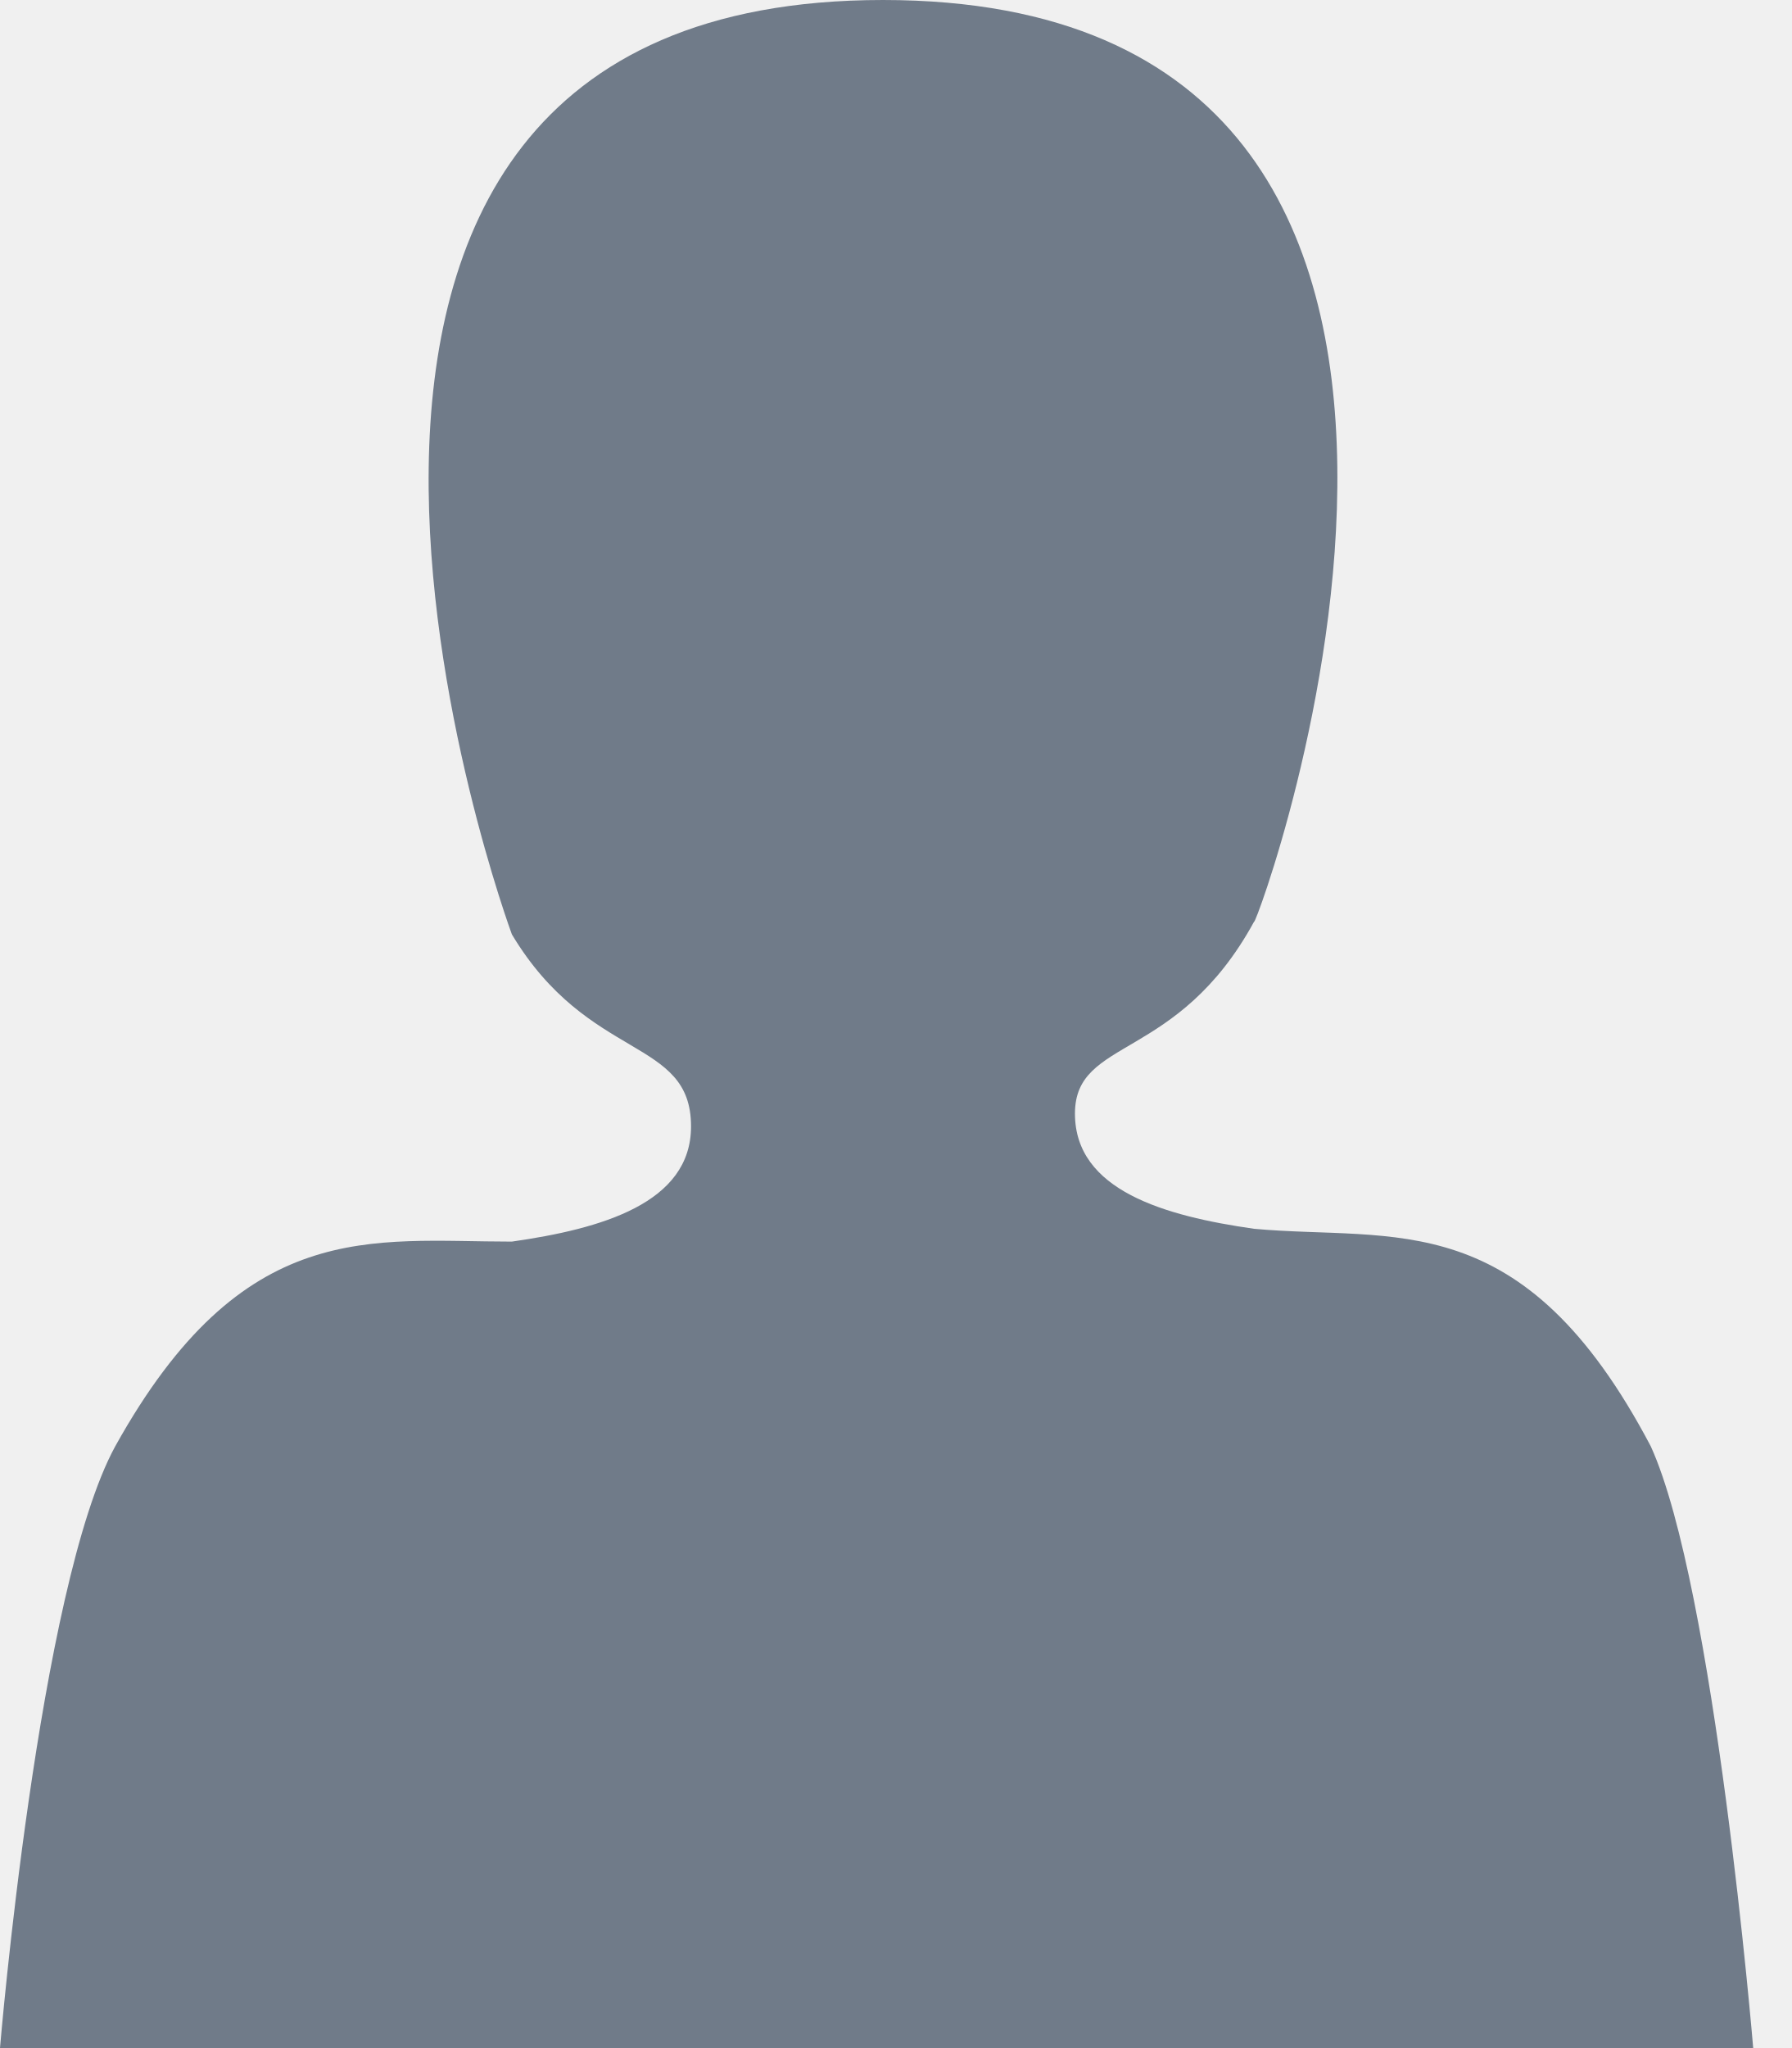
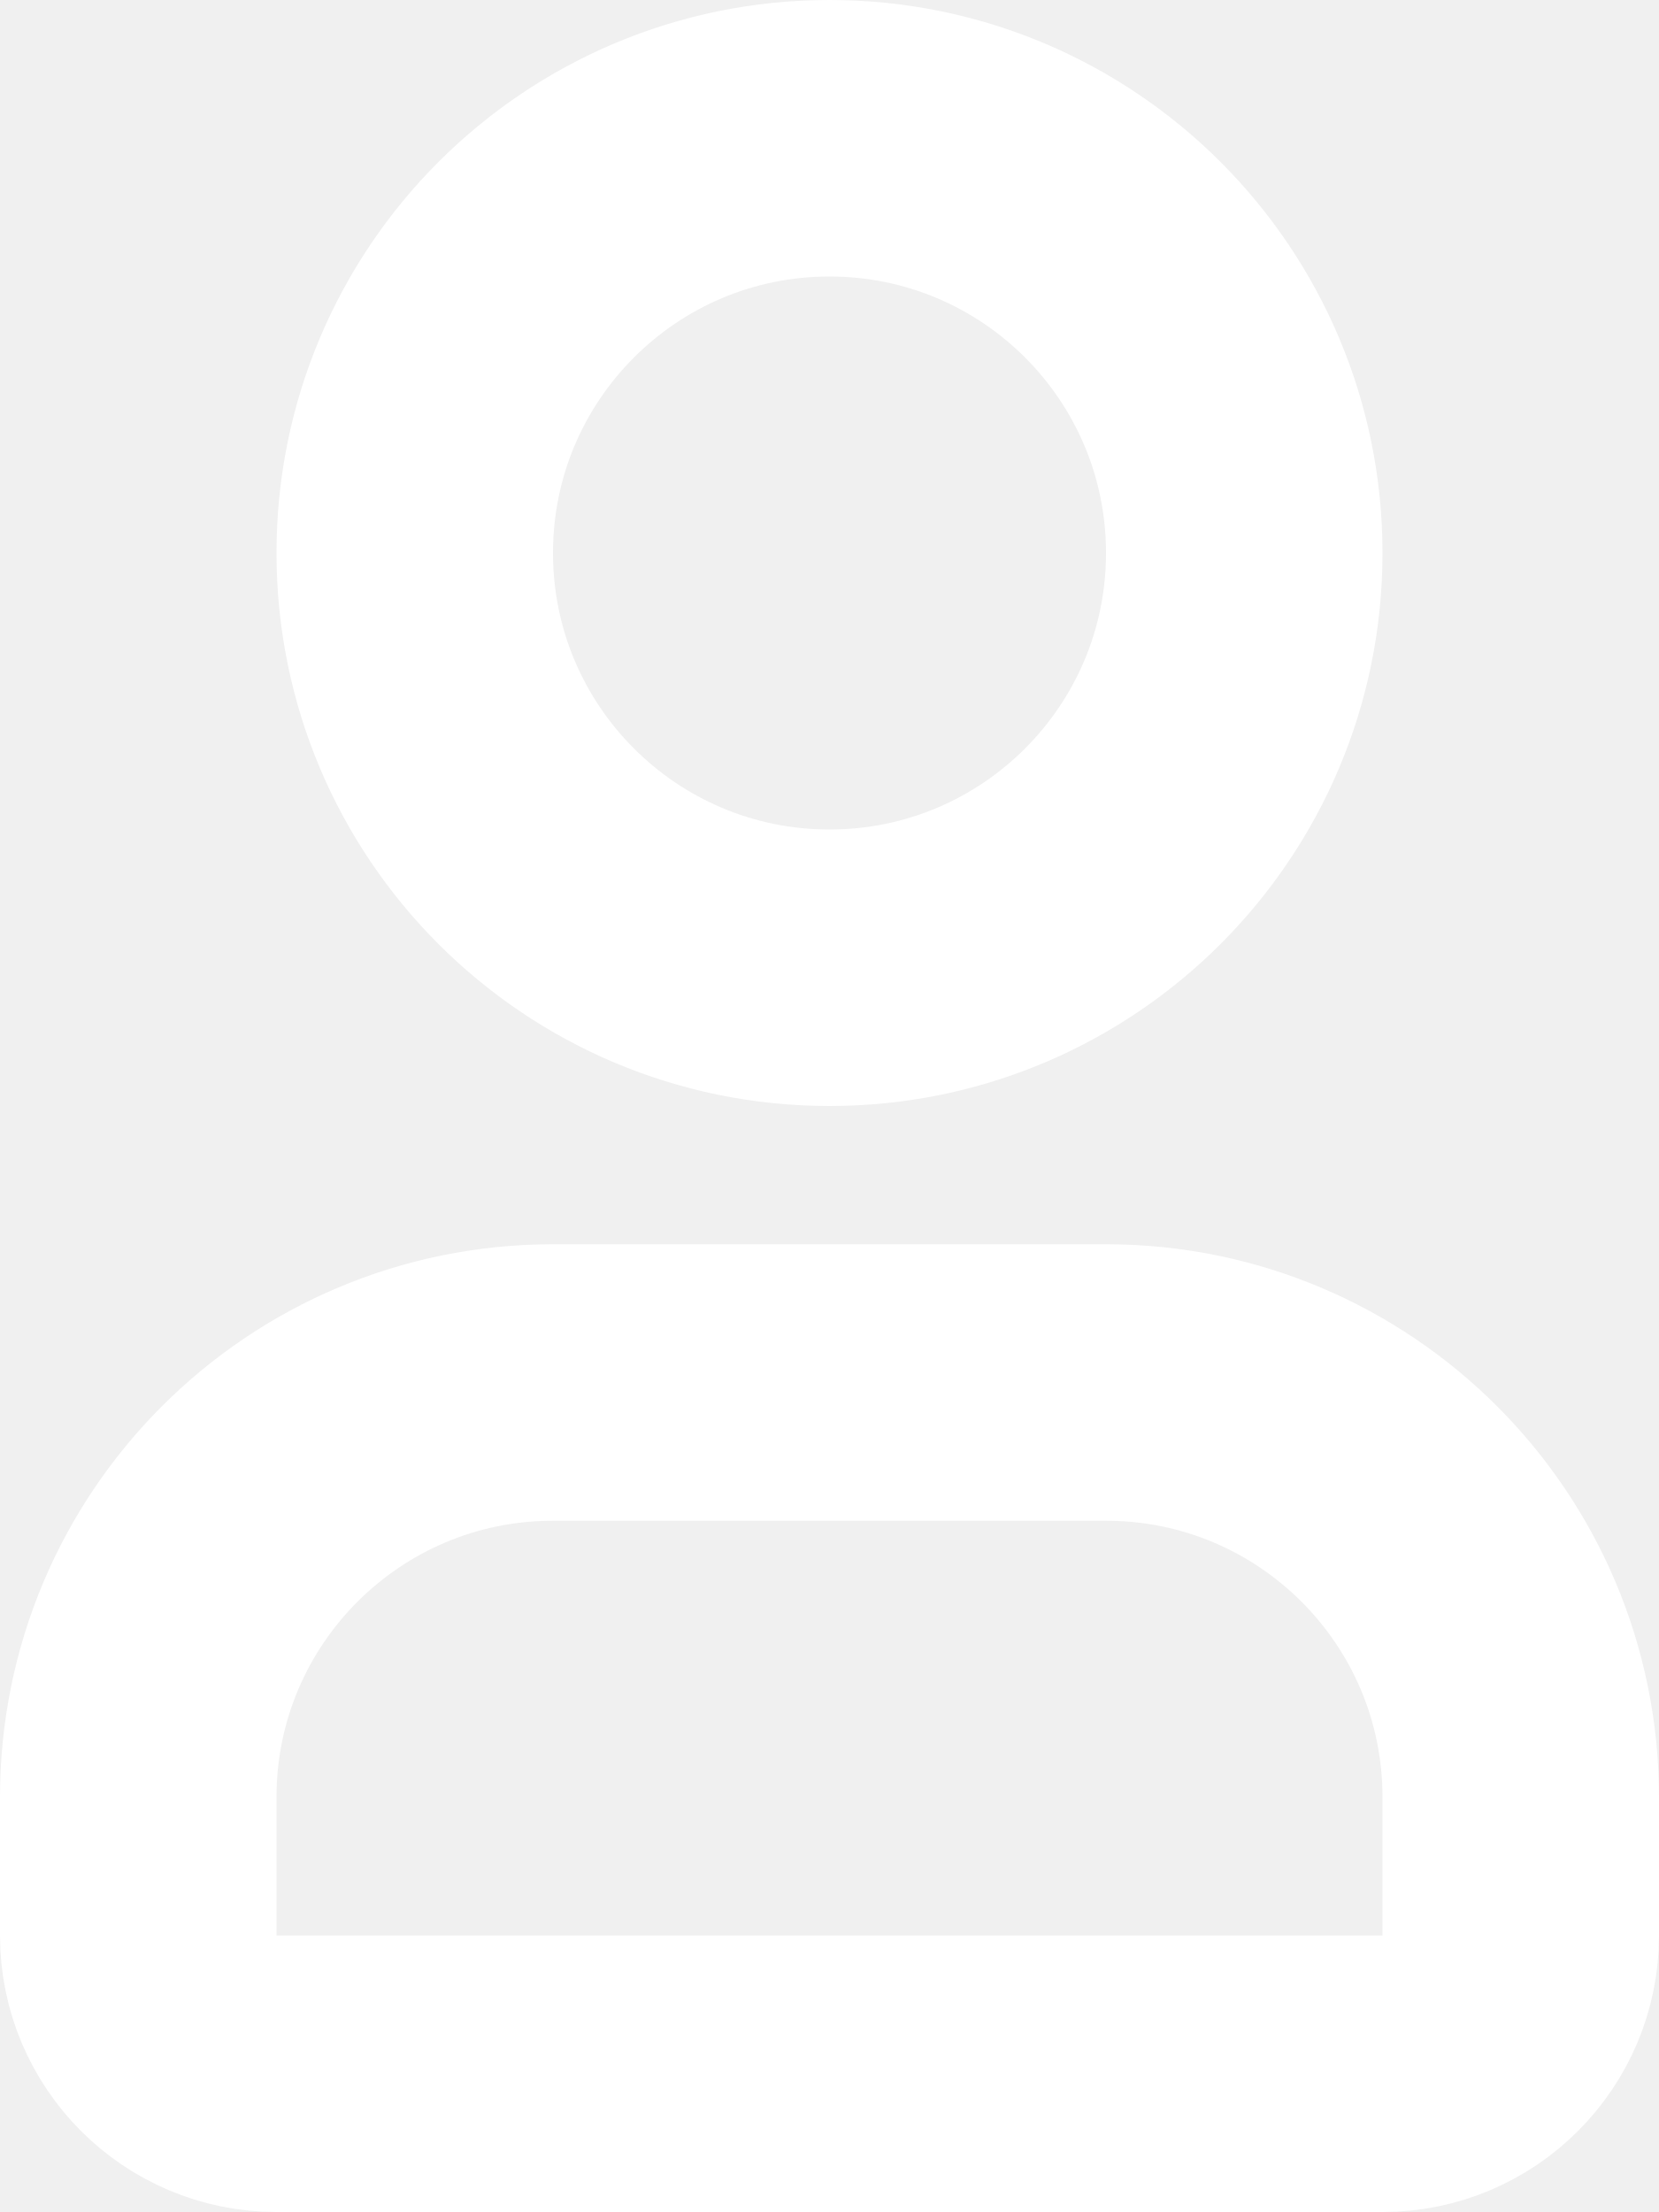
- <svg xmlns="http://www.w3.org/2000/svg" width="14" height="16" viewBox="0 0 14 16" fill="none">
-   <path d="M6.9 0C1.3 0 4 7.3 4 7.3C4.6 8.3 5.4 8.1 5.4 8.8C5.4 9.4 4.7 9.6 4 9.7C2.9 9.7 1.9 9.5 0.9 11.3C0.3 12.4 0 16 0 16H13.7C13.7 16 13.4 12.4 12.9 11.3C11.9 9.4 10.9 9.7 9.8 9.6C9.1 9.5 8.4 9.3 8.4 8.7C8.4 8.1 9.2 8.3 9.8 7.2C9.8 7.3 12.5 0 6.9 0V0Z" fill="#1C2E45" fill-opacity="0.6" />
+ <svg xmlns="http://www.w3.org/2000/svg" width="12" height="16" viewBox="0 0 12 16" fill="none">
+   <path d="M1 13V14C1 14.552 1.448 15 2 15H10C10.552 15 11 14.552 11 14V13C11 11.343 9.657 10 8 10H4C2.343 10 1 11.343 1 13Z" stroke="white" stroke-width="2" />
+   <path d="M9 4C9 5.657 7.657 7 6 7C4.343 7 3 5.657 3 4C3 2.343 4.343 1 6 1C7.657 1 9 2.343 9 4Z" stroke="white" stroke-width="2" />
</svg>
